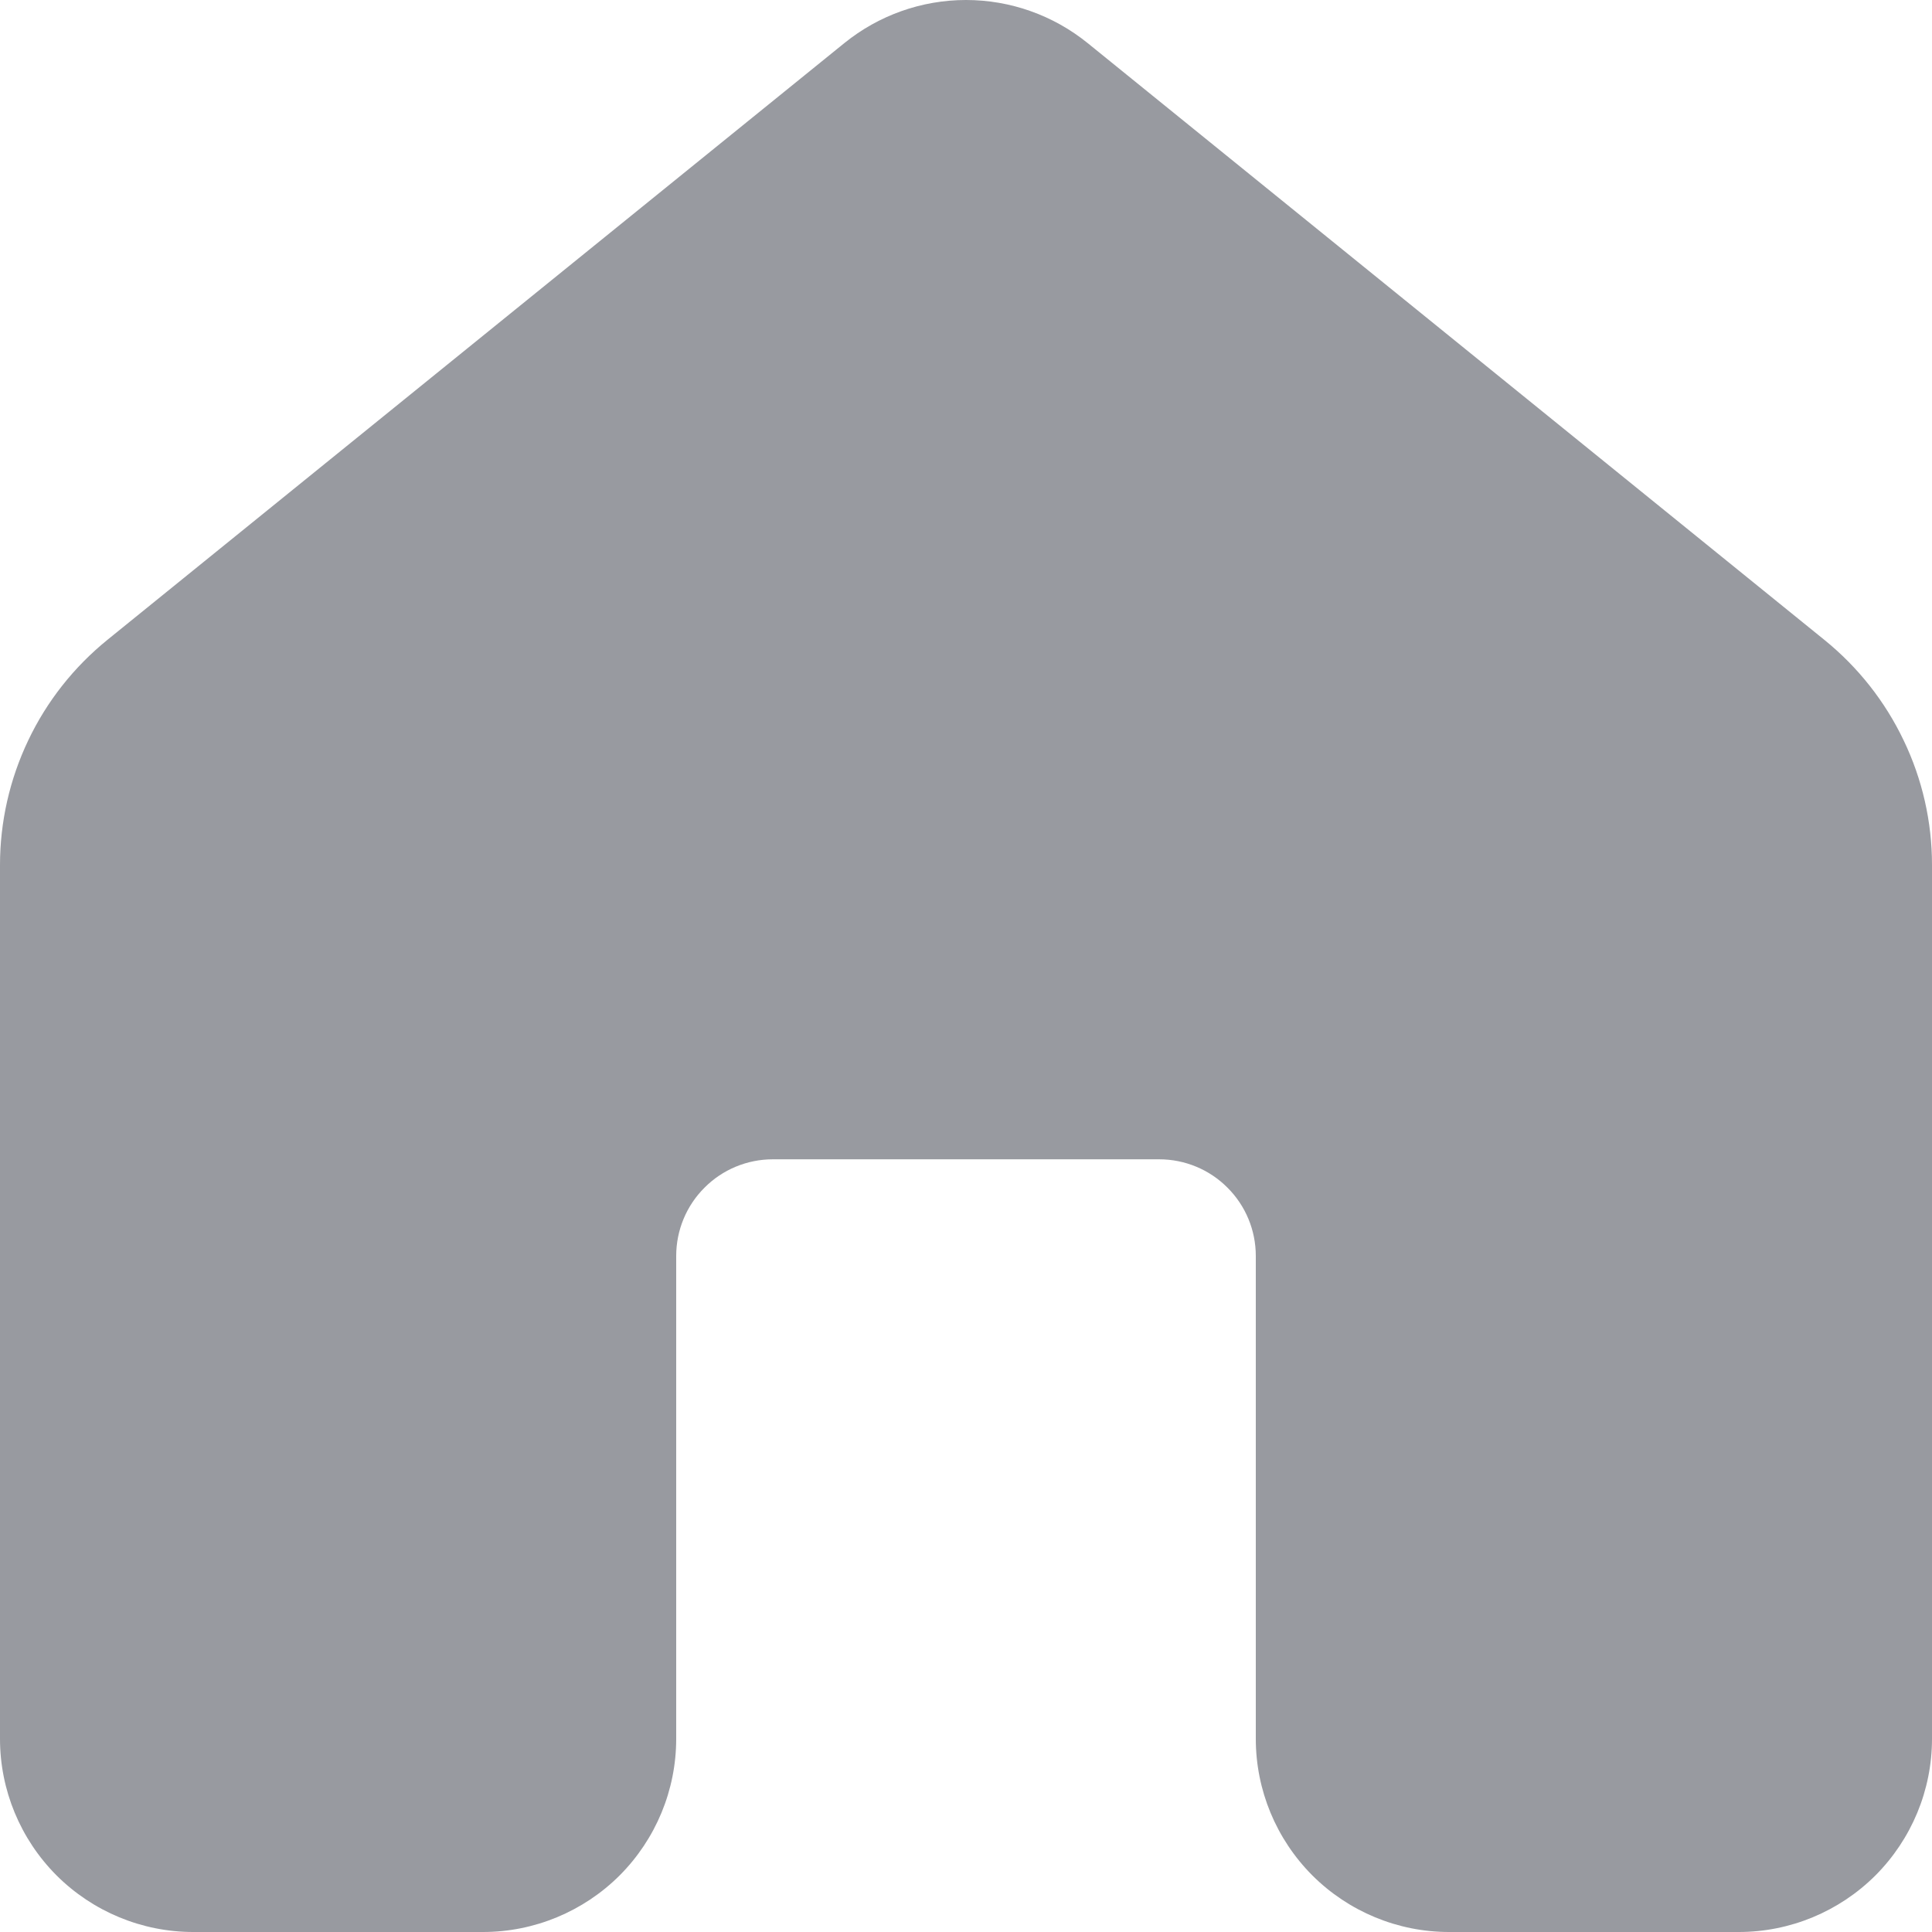
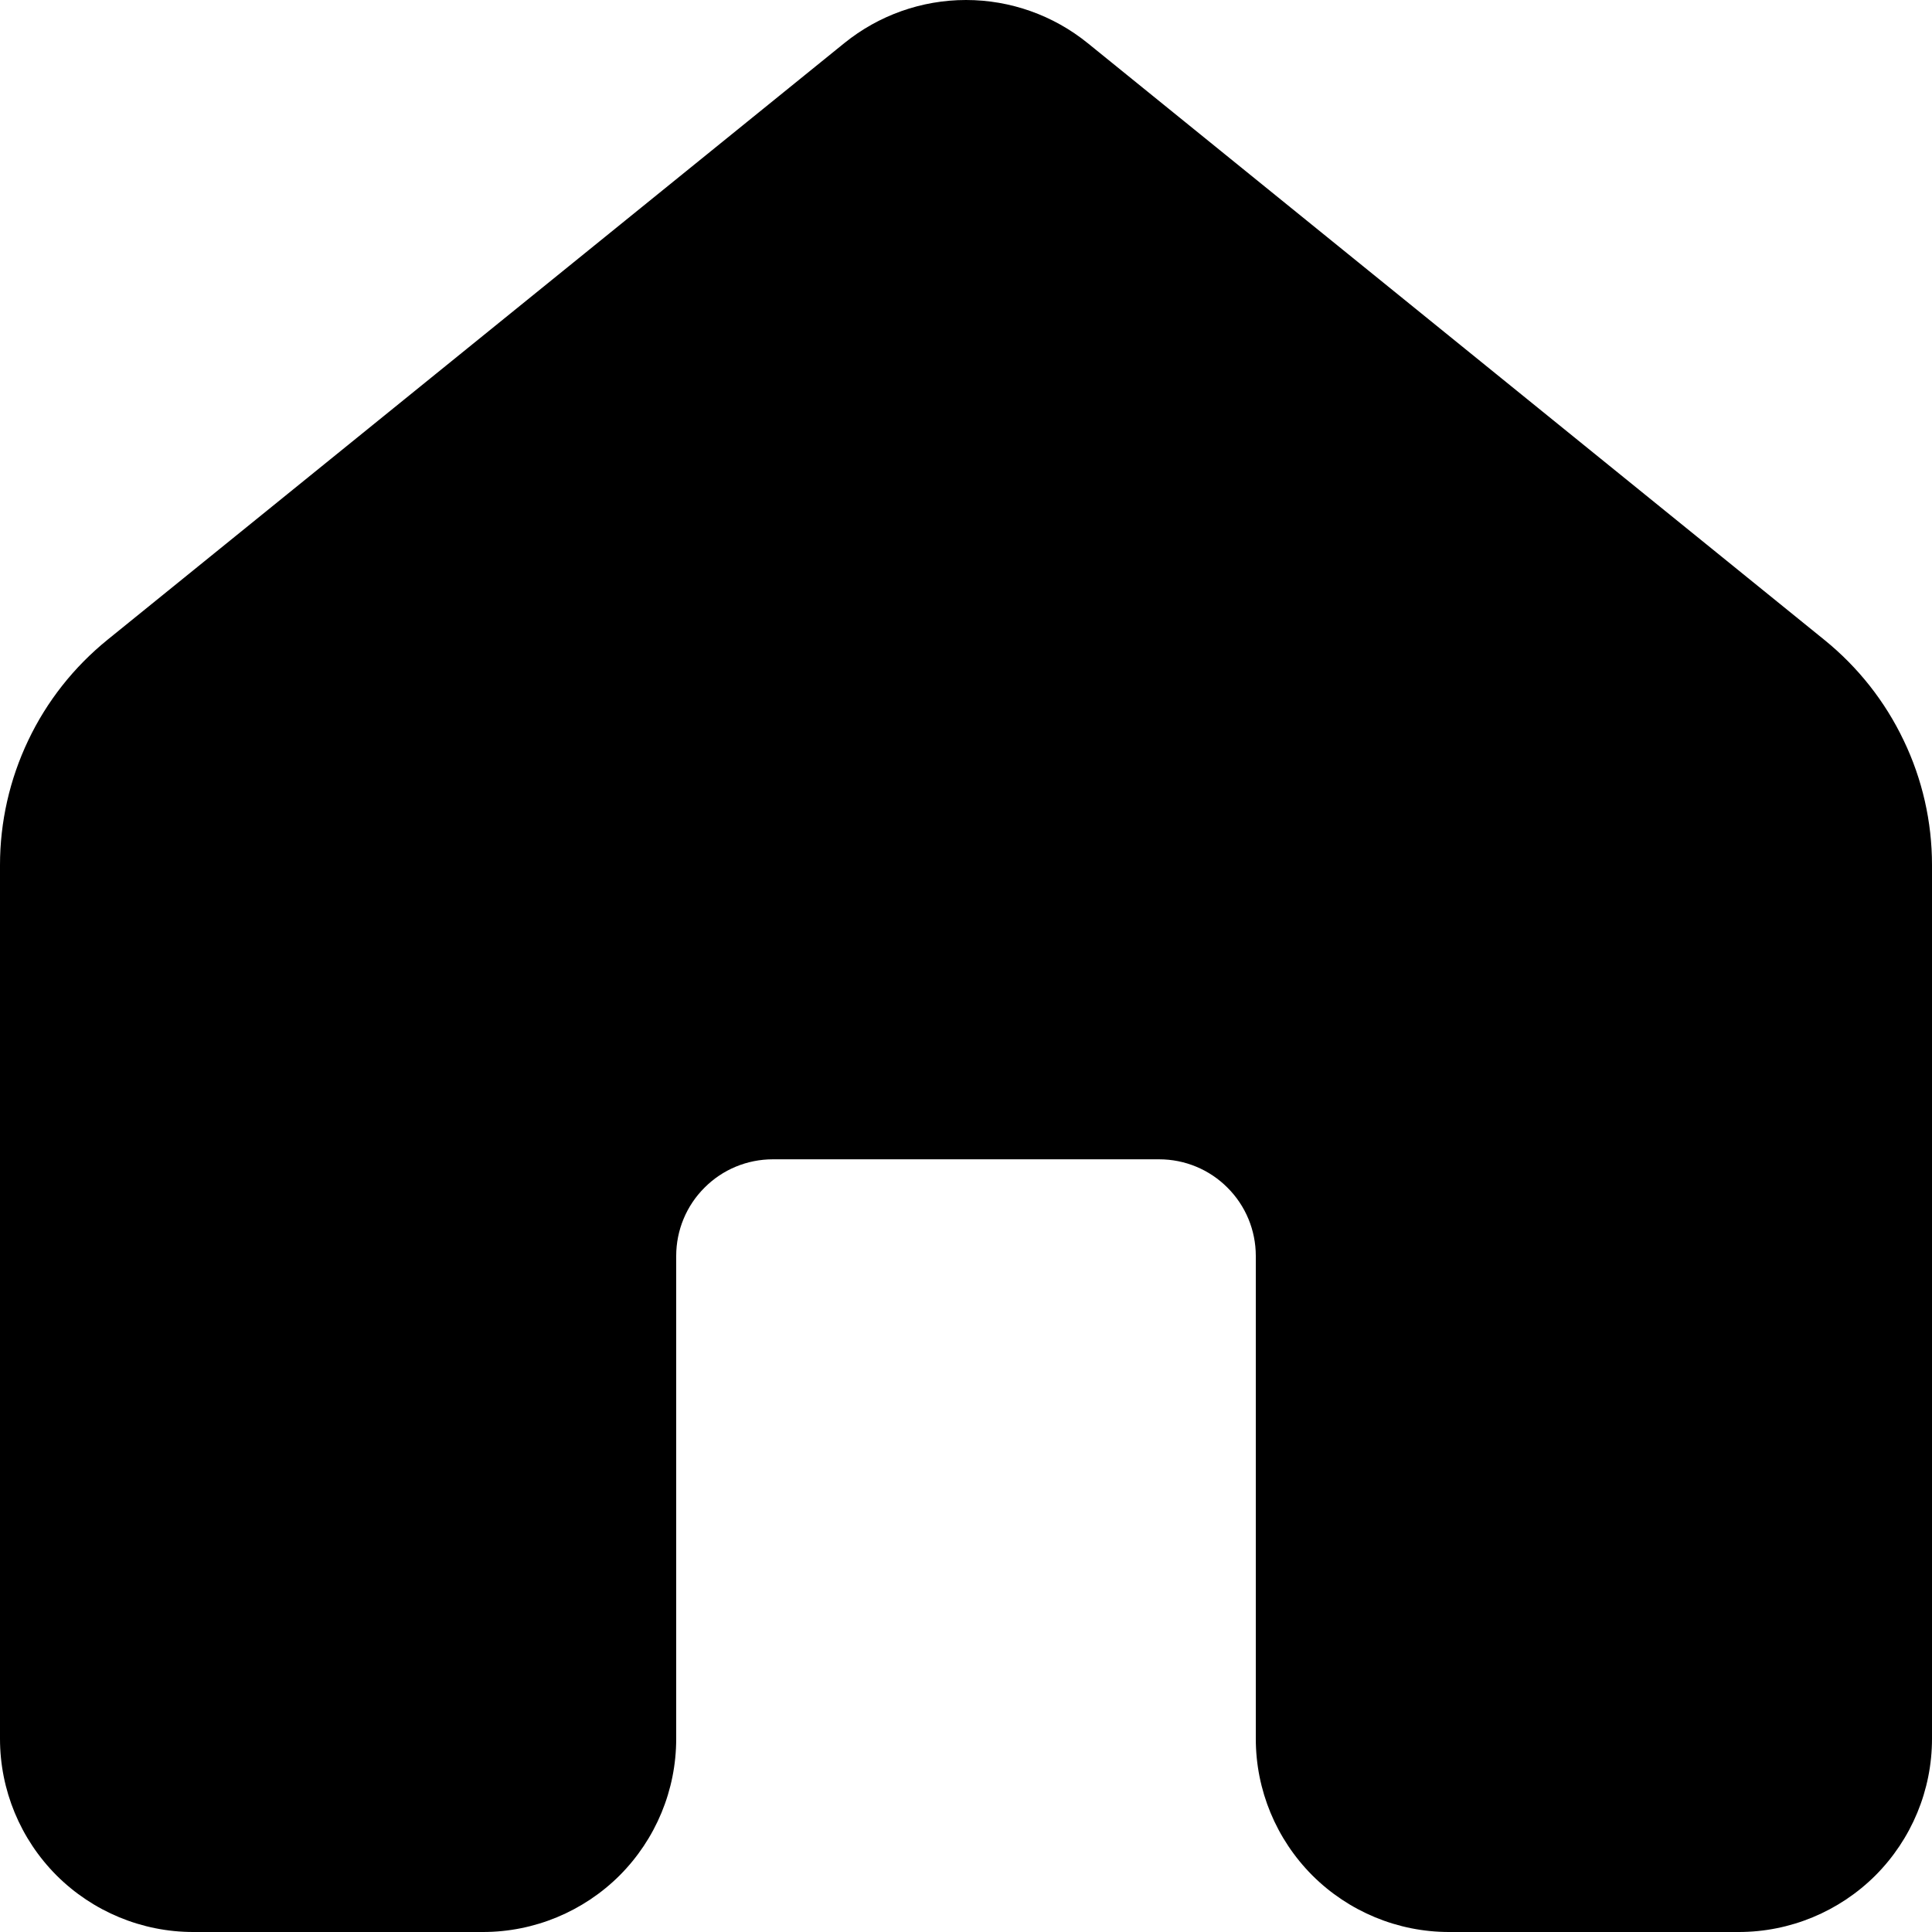
- <svg xmlns="http://www.w3.org/2000/svg" width="18" height="18" viewBox="0 0 18 18" fill="none">
-   <path d="M7.866 0.402C8.187 0.142 8.587 0 9 0C9.413 0 9.813 0.142 10.134 0.402L16.999 5.963C17.311 6.216 17.563 6.535 17.736 6.898C17.91 7.26 18 7.657 18 8.058V16.2C18 16.678 17.81 17.135 17.473 17.473C17.135 17.81 16.677 18 16.2 18H13.5C13.023 18 12.565 17.81 12.227 17.473C11.89 17.135 11.7 16.678 11.7 16.2V11.701C11.7 11.462 11.605 11.233 11.436 11.065C11.268 10.896 11.039 10.801 10.8 10.801H7.2C6.961 10.801 6.732 10.896 6.564 11.065C6.395 11.233 6.3 11.462 6.3 11.701V16.2C6.3 16.678 6.11 17.135 5.773 17.473C5.435 17.81 4.977 18 4.5 18H1.8C1.323 18 0.865 17.81 0.527 17.473C0.19 17.135 5.28461e-08 16.678 5.28461e-08 16.2V8.06C-7.95362e-05 7.658 0.09 7.261 0.263 6.898C0.436 6.534 0.688 6.215 1.001 5.961L7.866 0.402Z" fill="#989AA0" />
+ <svg xmlns="http://www.w3.org/2000/svg" width="18" height="18" viewBox="0 0 18 18" fill="currentColor">
+   <path d="M7.866 0.402C8.187 0.142 8.587 0 9 0C9.413 0 9.813 0.142 10.134 0.402L16.999 5.963C17.311 6.216 17.563 6.535 17.736 6.898C17.91 7.26 18 7.657 18 8.058V16.2C18 16.678 17.81 17.135 17.473 17.473C17.135 17.81 16.677 18 16.2 18H13.5C13.023 18 12.565 17.81 12.227 17.473C11.89 17.135 11.7 16.678 11.7 16.2V11.701C11.7 11.462 11.605 11.233 11.436 11.065C11.268 10.896 11.039 10.801 10.8 10.801H7.2C6.961 10.801 6.732 10.896 6.564 11.065C6.395 11.233 6.3 11.462 6.3 11.701V16.2C6.3 16.678 6.11 17.135 5.773 17.473C5.435 17.81 4.977 18 4.5 18H1.8C1.323 18 0.865 17.81 0.527 17.473C0.19 17.135 5.28461e-08 16.678 5.28461e-08 16.2V8.06C-7.95362e-05 7.658 0.09 7.261 0.263 6.898C0.436 6.534 0.688 6.215 1.001 5.961L7.866 0.402Z" />
</svg>
